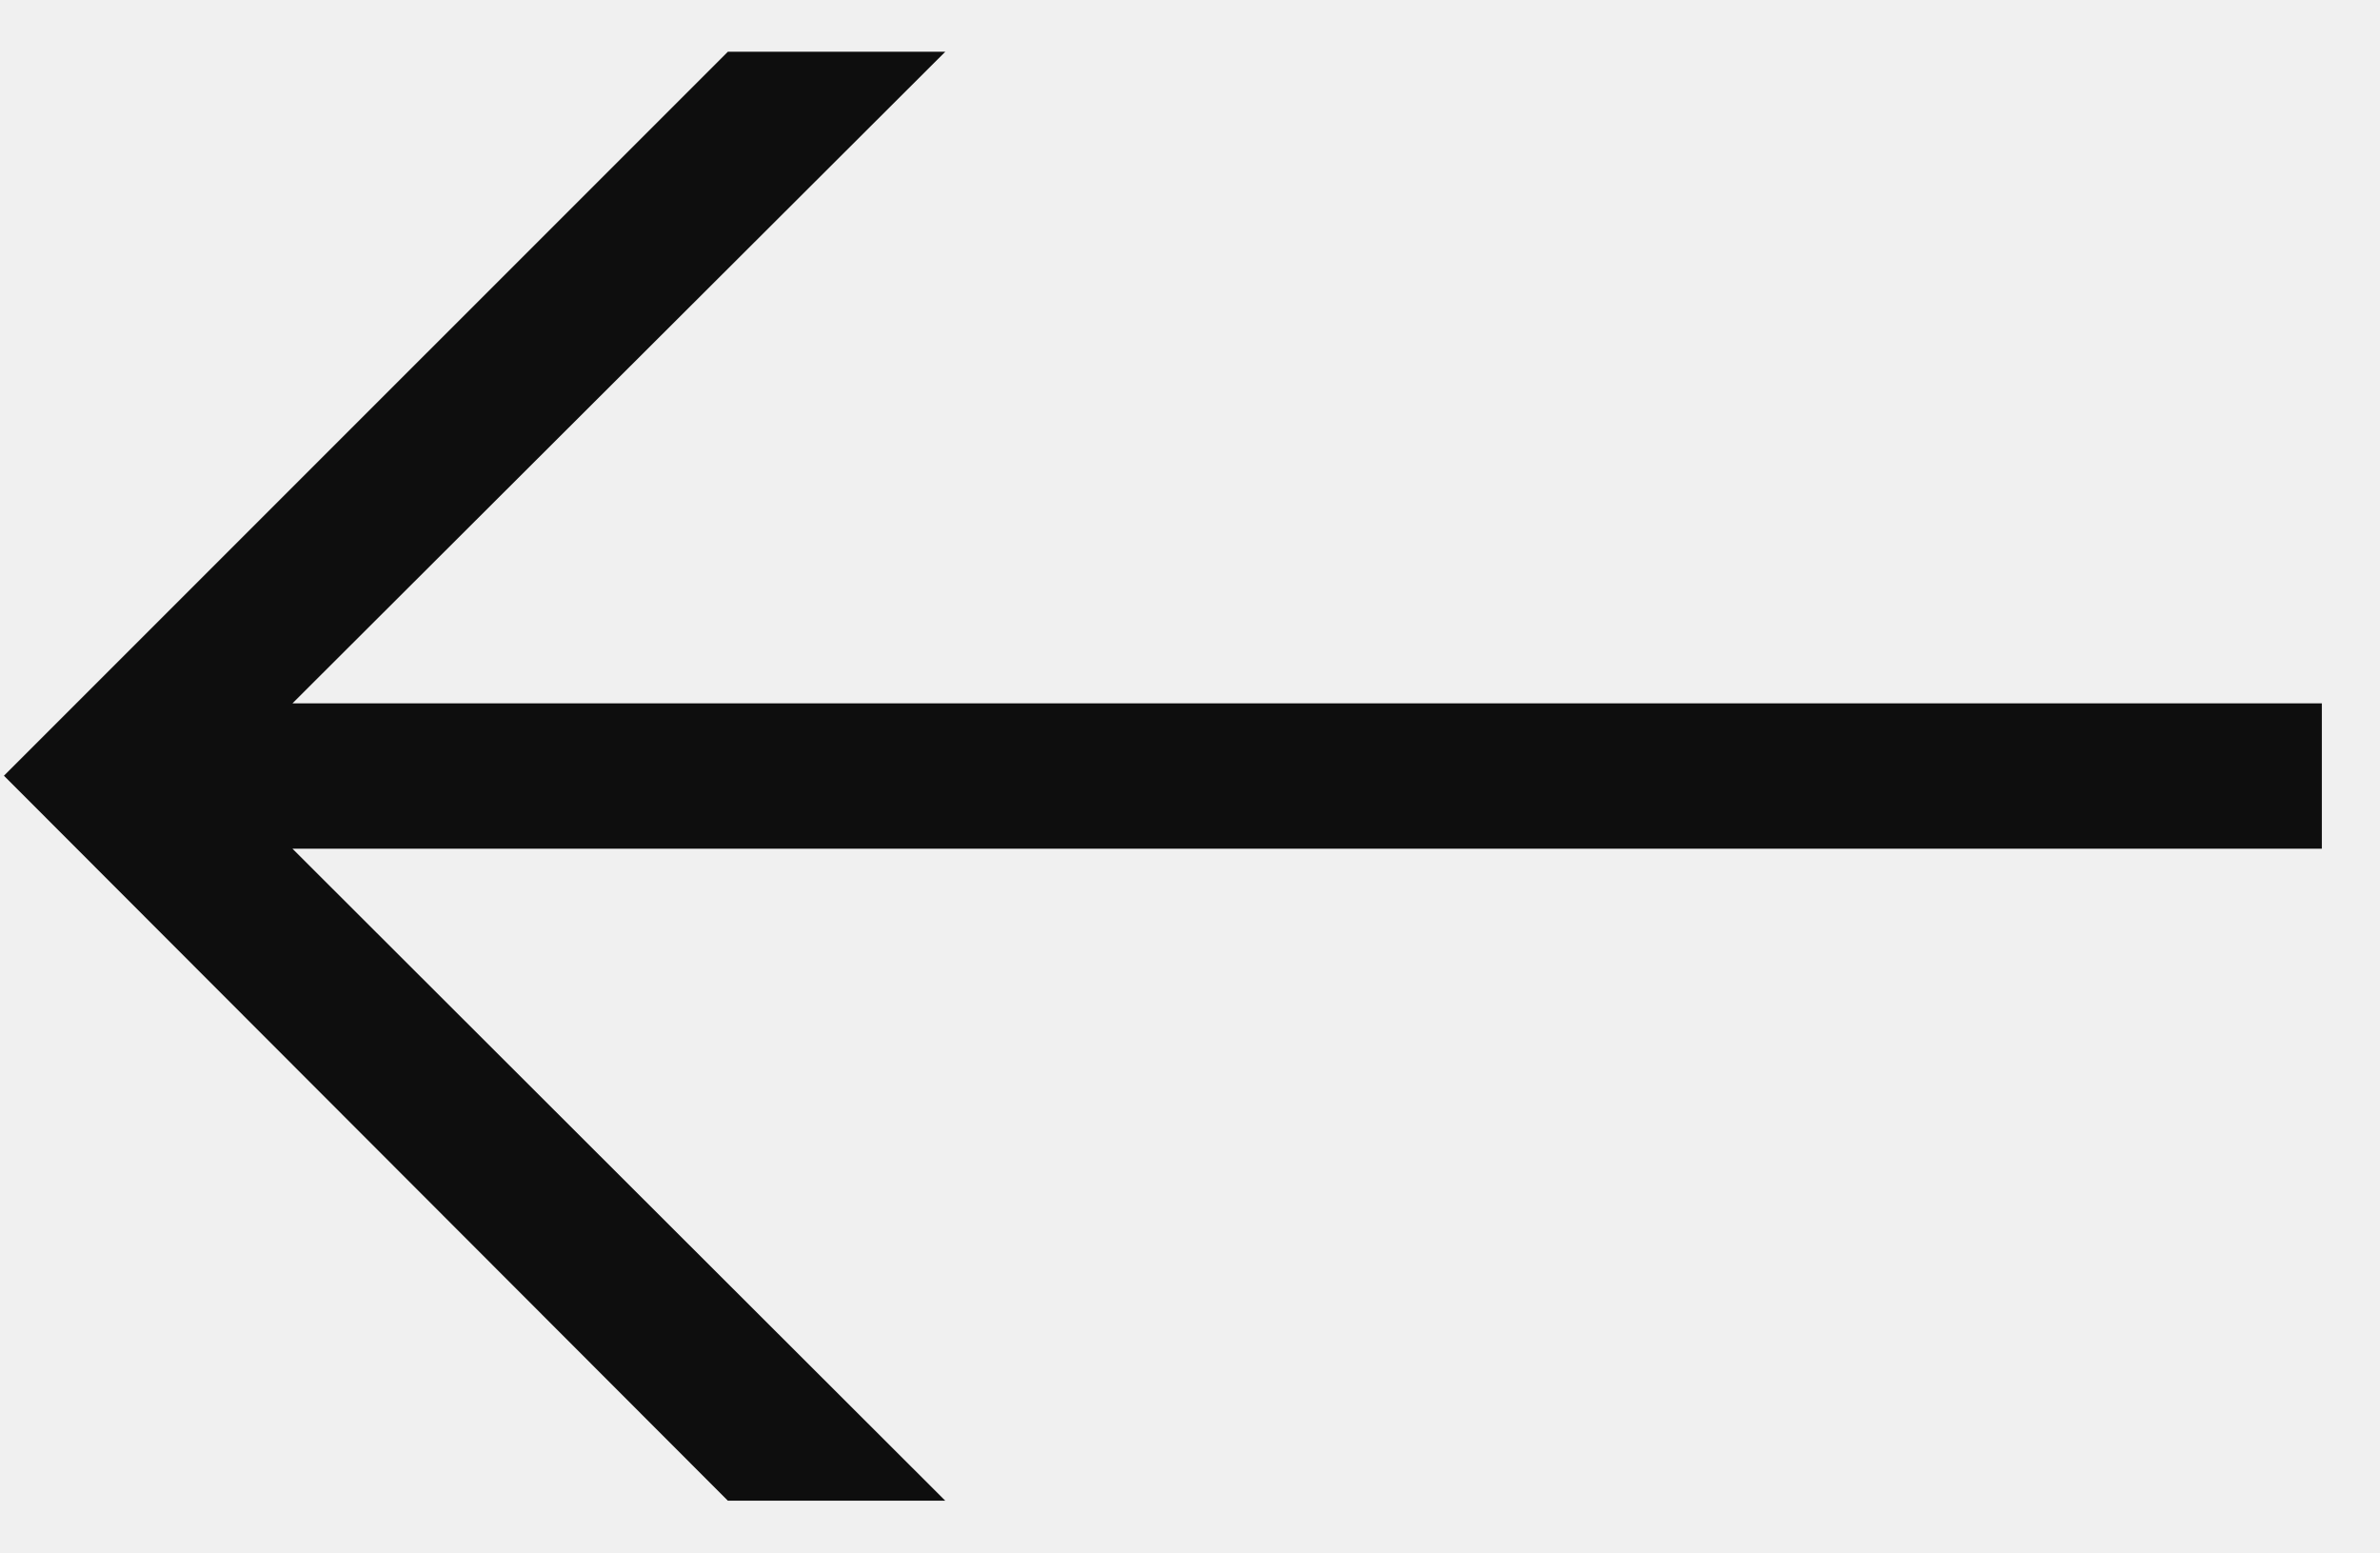
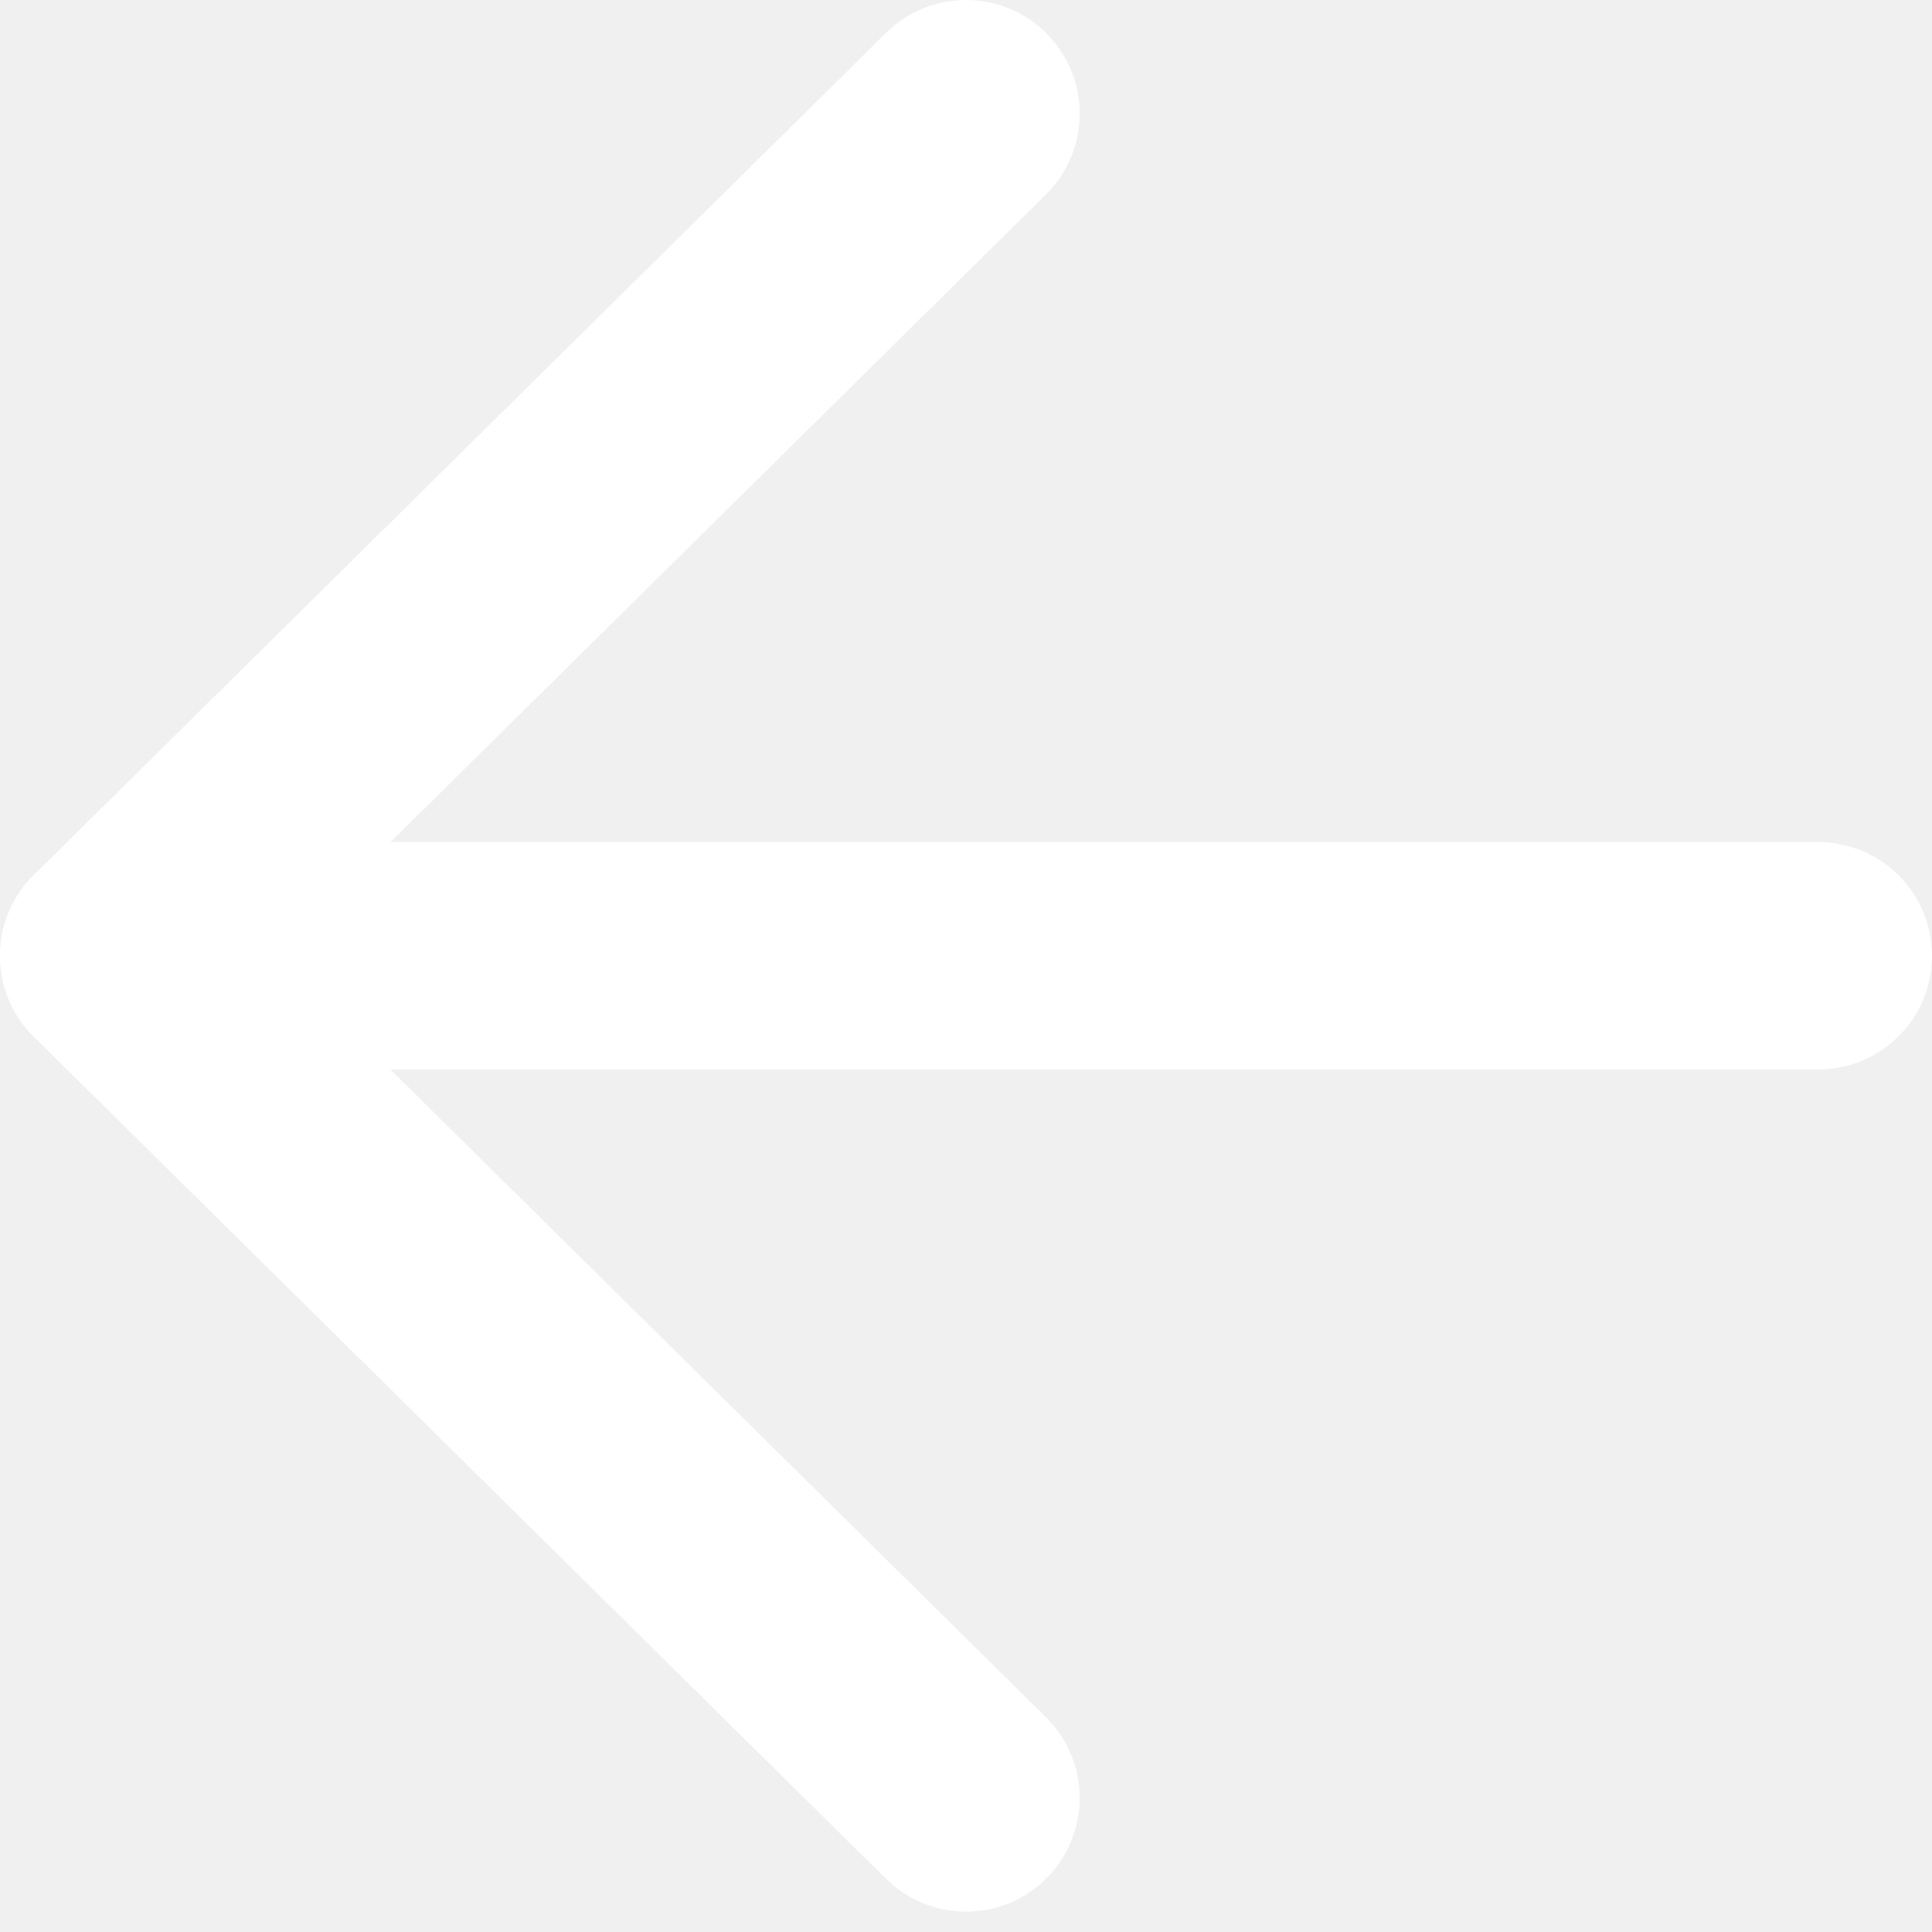
- <svg xmlns="http://www.w3.org/2000/svg" width="23" height="15" viewBox="0 0 23 15" fill="none">
-   <path fill-rule="evenodd" clip-rule="evenodd" d="M22.438 6.796L2.826 6.796L9.135 0.5L7.034 0.5L0.038 7.495L7.034 14.5H9.135L2.826 8.2L22.438 8.2V6.796Z" fill="#0E0E0E" />
+ <svg xmlns="http://www.w3.org/2000/svg" width="17" height="17" viewBox="0 0 17 17" fill="none">
+   <path d="M8.5 1L1 8.411L8.5 15.821" stroke="white" stroke-width="2" stroke-linecap="round" stroke-linejoin="round" />
+   <path d="M16 8.41H1" stroke="white" stroke-width="2" stroke-linecap="round" stroke-linejoin="round" />
</svg>
